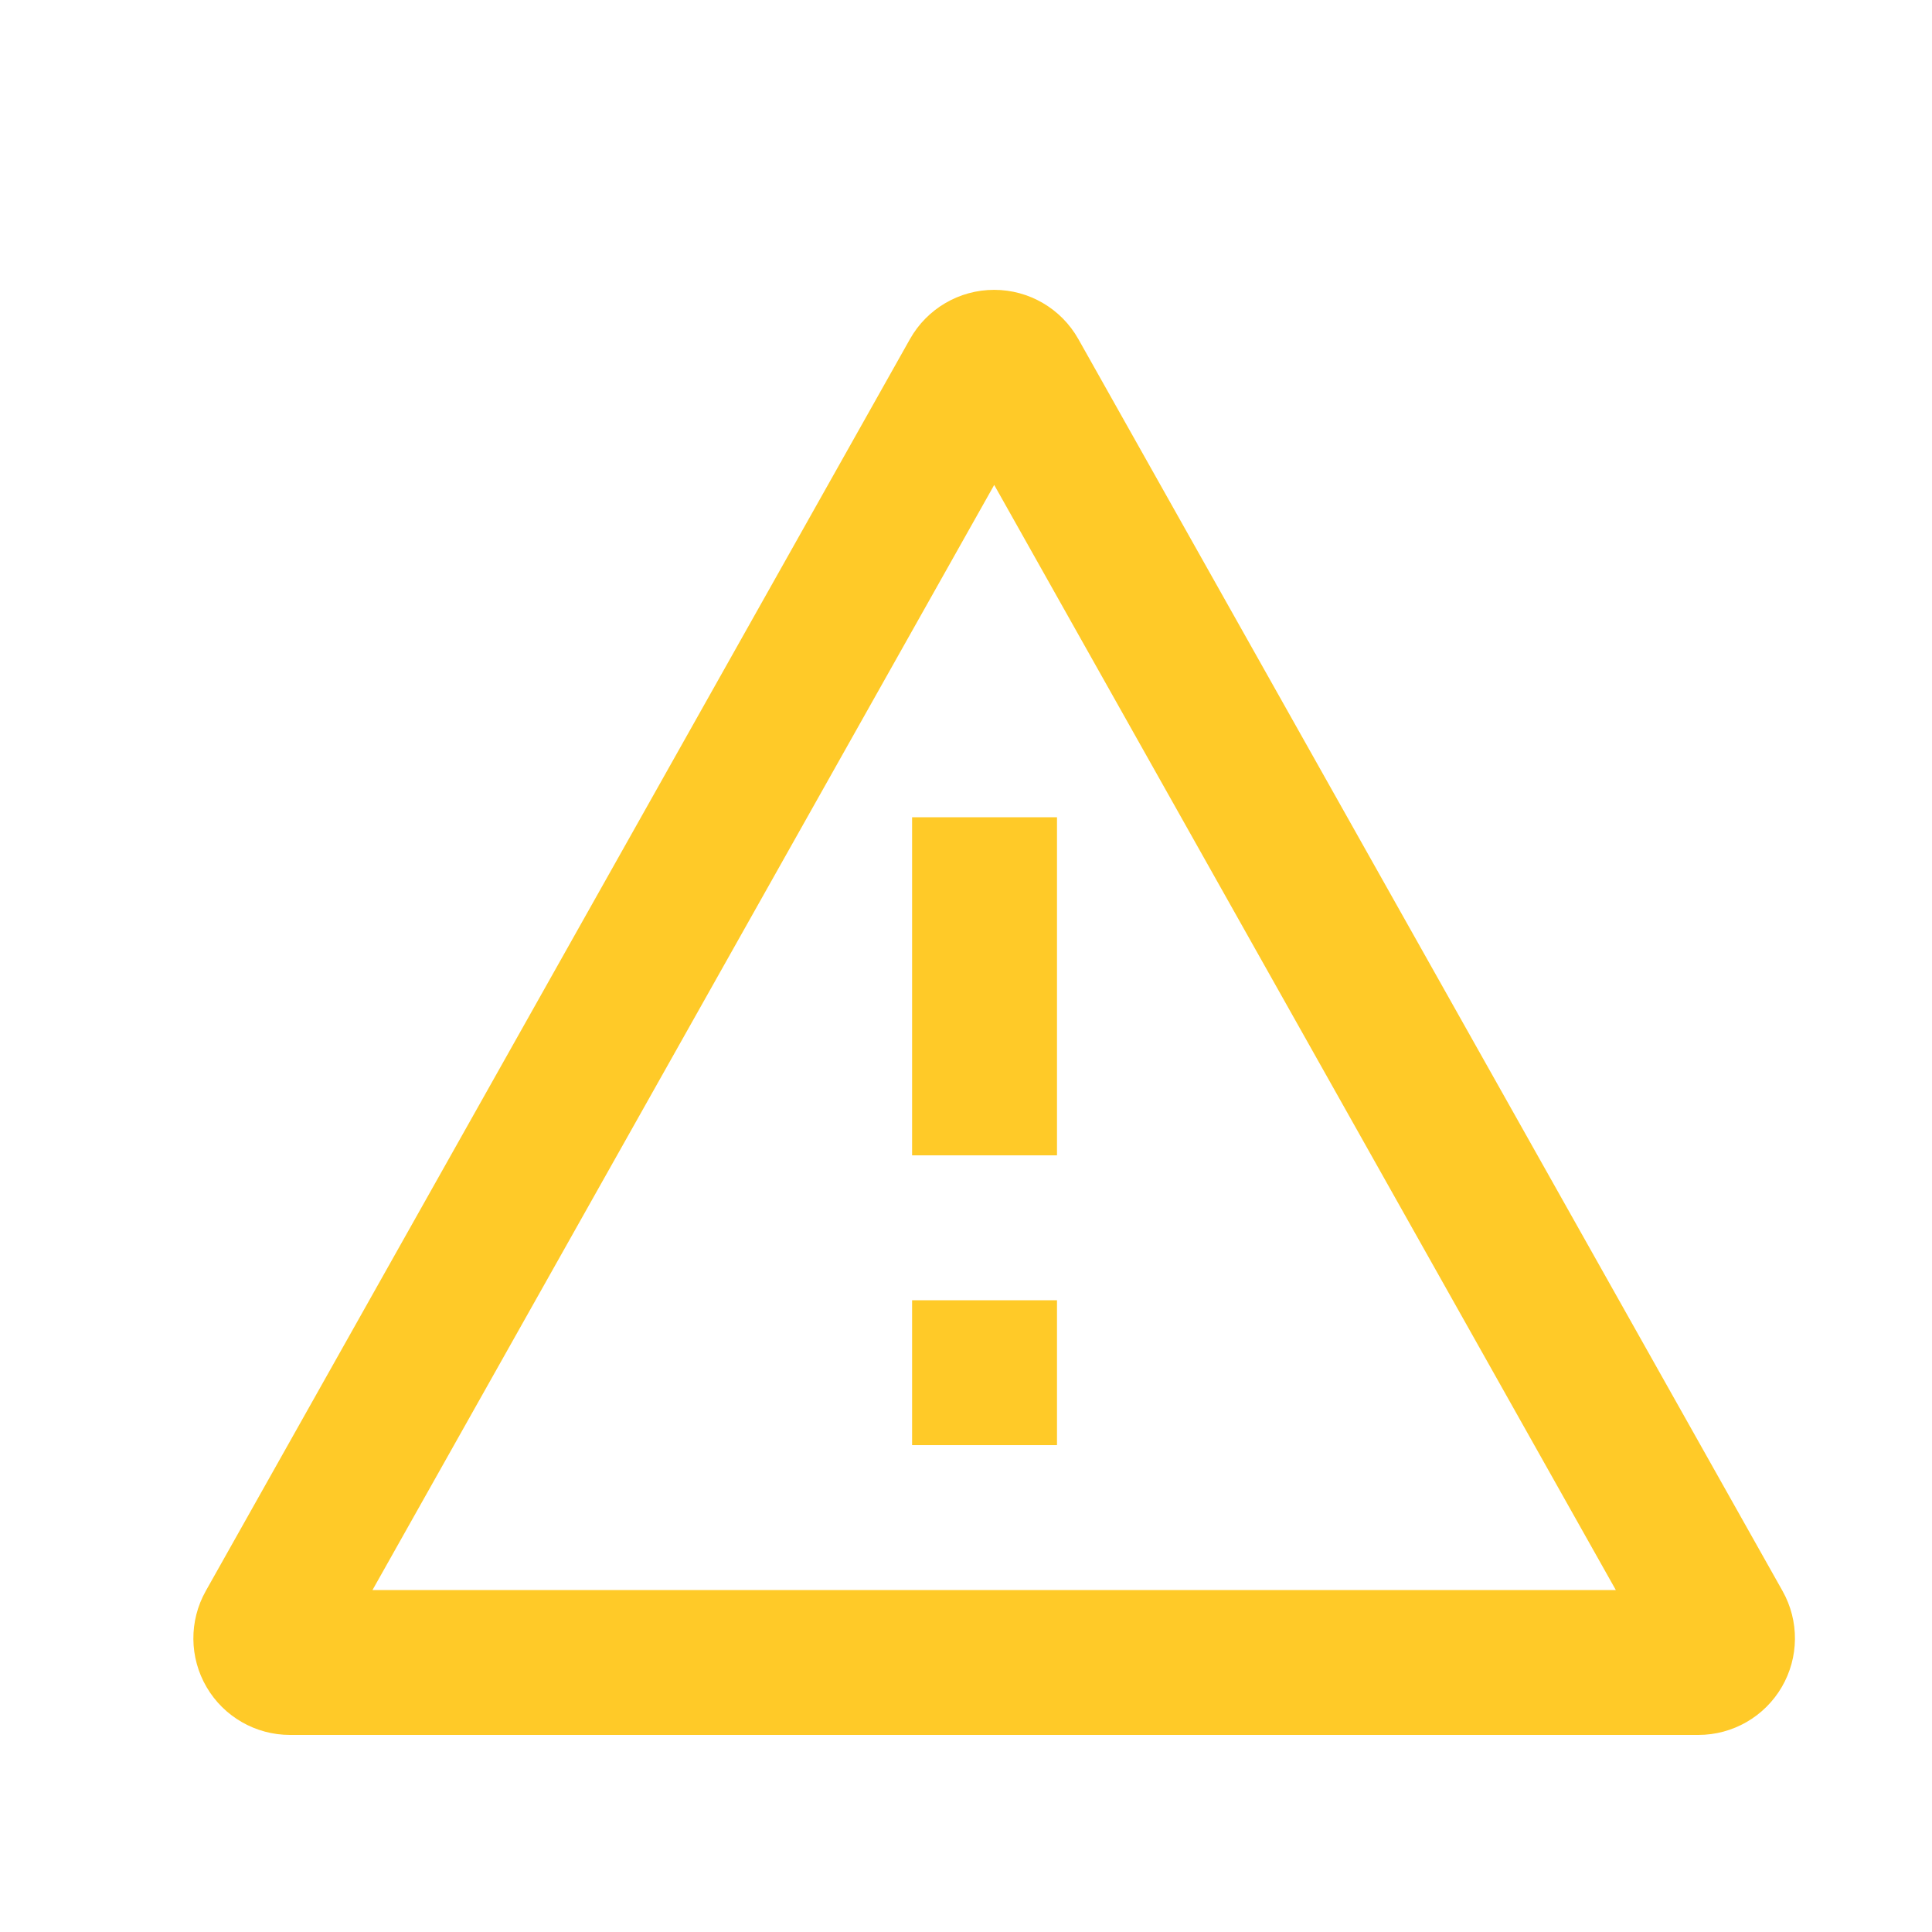
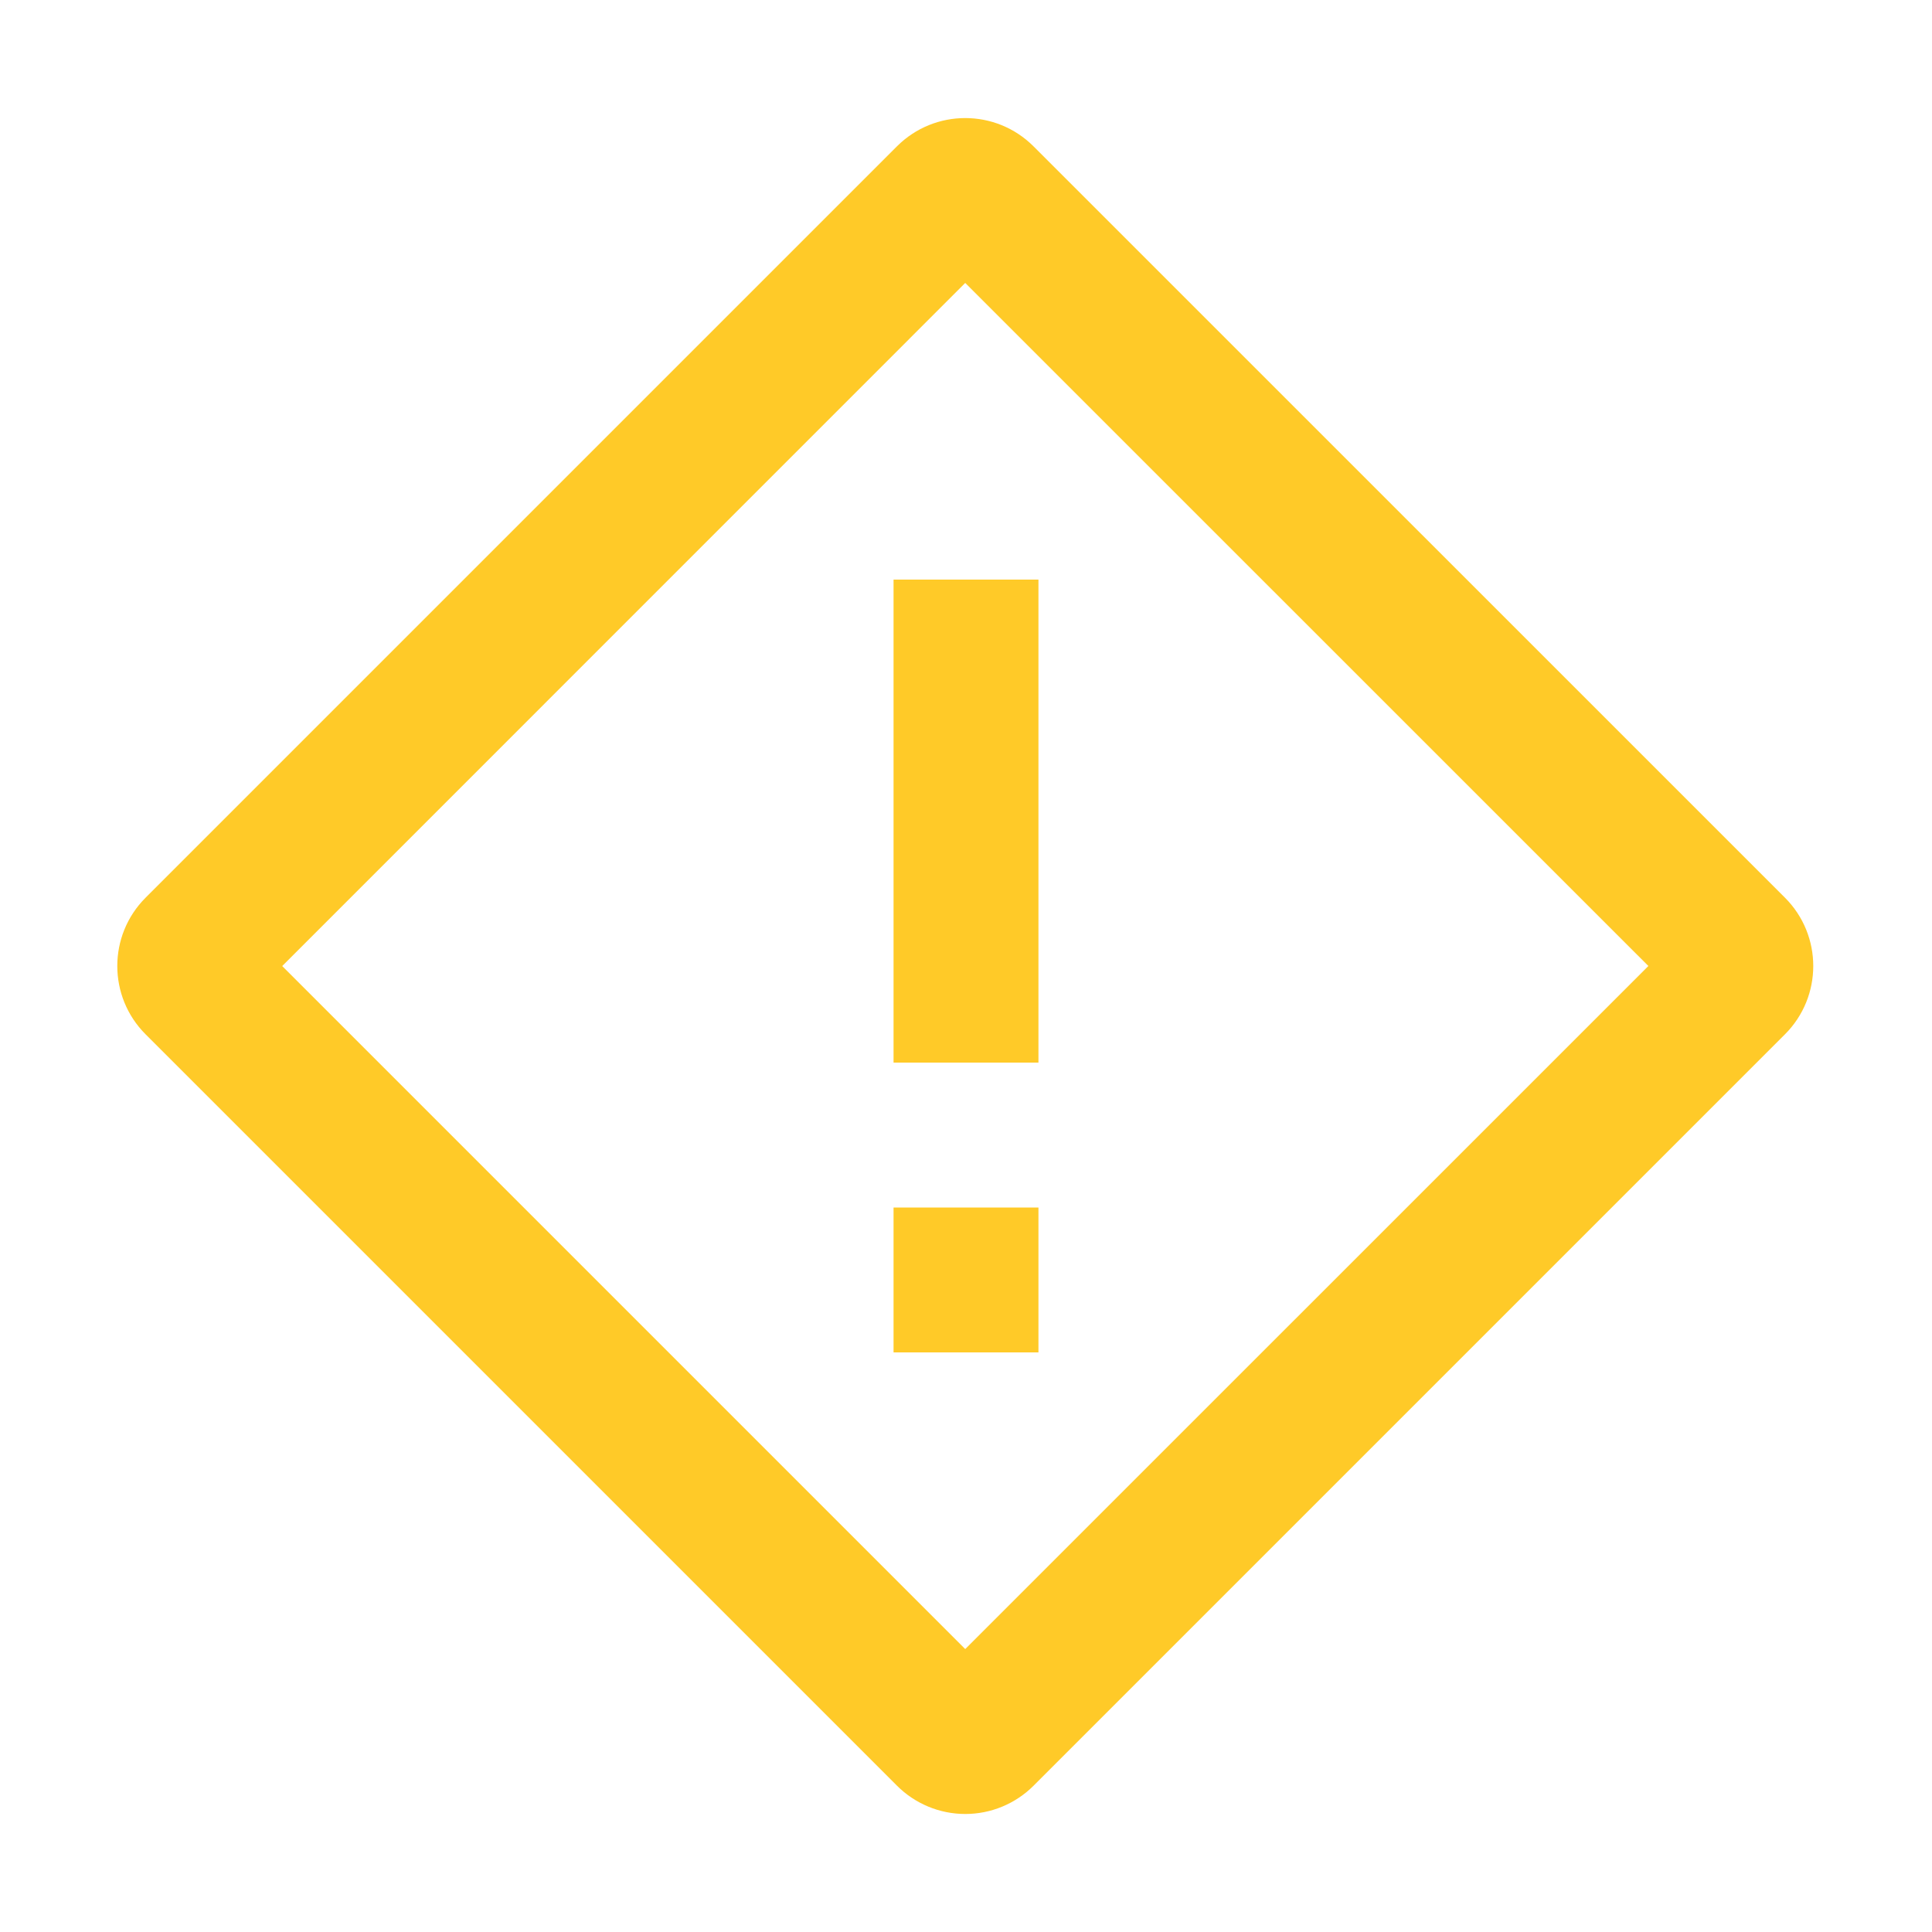
<svg xmlns="http://www.w3.org/2000/svg" width="20" height="20" fill="none" viewBox="0 0 20 20">
  <g class="20x20/Outline/warning">
-     <path fill="#FFCA28" fill-rule="evenodd" d="m3.856 16.46 6.436-11.44 6.435 11.44H3.857ZM9.42 3.51a1 1 0 0 1 1.743 0l7.29 12.96a1 1 0 0 1-.871 1.49H3.002a1 1 0 0 1-.872-1.49L9.42 3.51Zm.022 4.95h1.5v3.5h-1.5v-3.5Zm0 6.5h1.5v-1.5h-1.5v1.5Z" class="Primary" clip-rule="evenodd" />
+     <path fill="#FFCA28" fill-rule="evenodd" d="m2.921 10 7.071 7.071L17.064 10 9.992 2.929 2.922 10Zm-1.414-.707a1 1 0 0 0 0 1.414l7.778 7.778a1 1 0 0 0 1.415 0l7.778-7.778a1 1 0 0 0 0-1.414l-7.779-7.778a1 1 0 0 0-1.414 0L1.507 9.293ZM9.25 6h1.5v5h-1.5V6Zm1.5 8h-1.5v-1.5h1.5V14Z" class="Primary" clip-rule="evenodd" />
  </g>
</svg>
